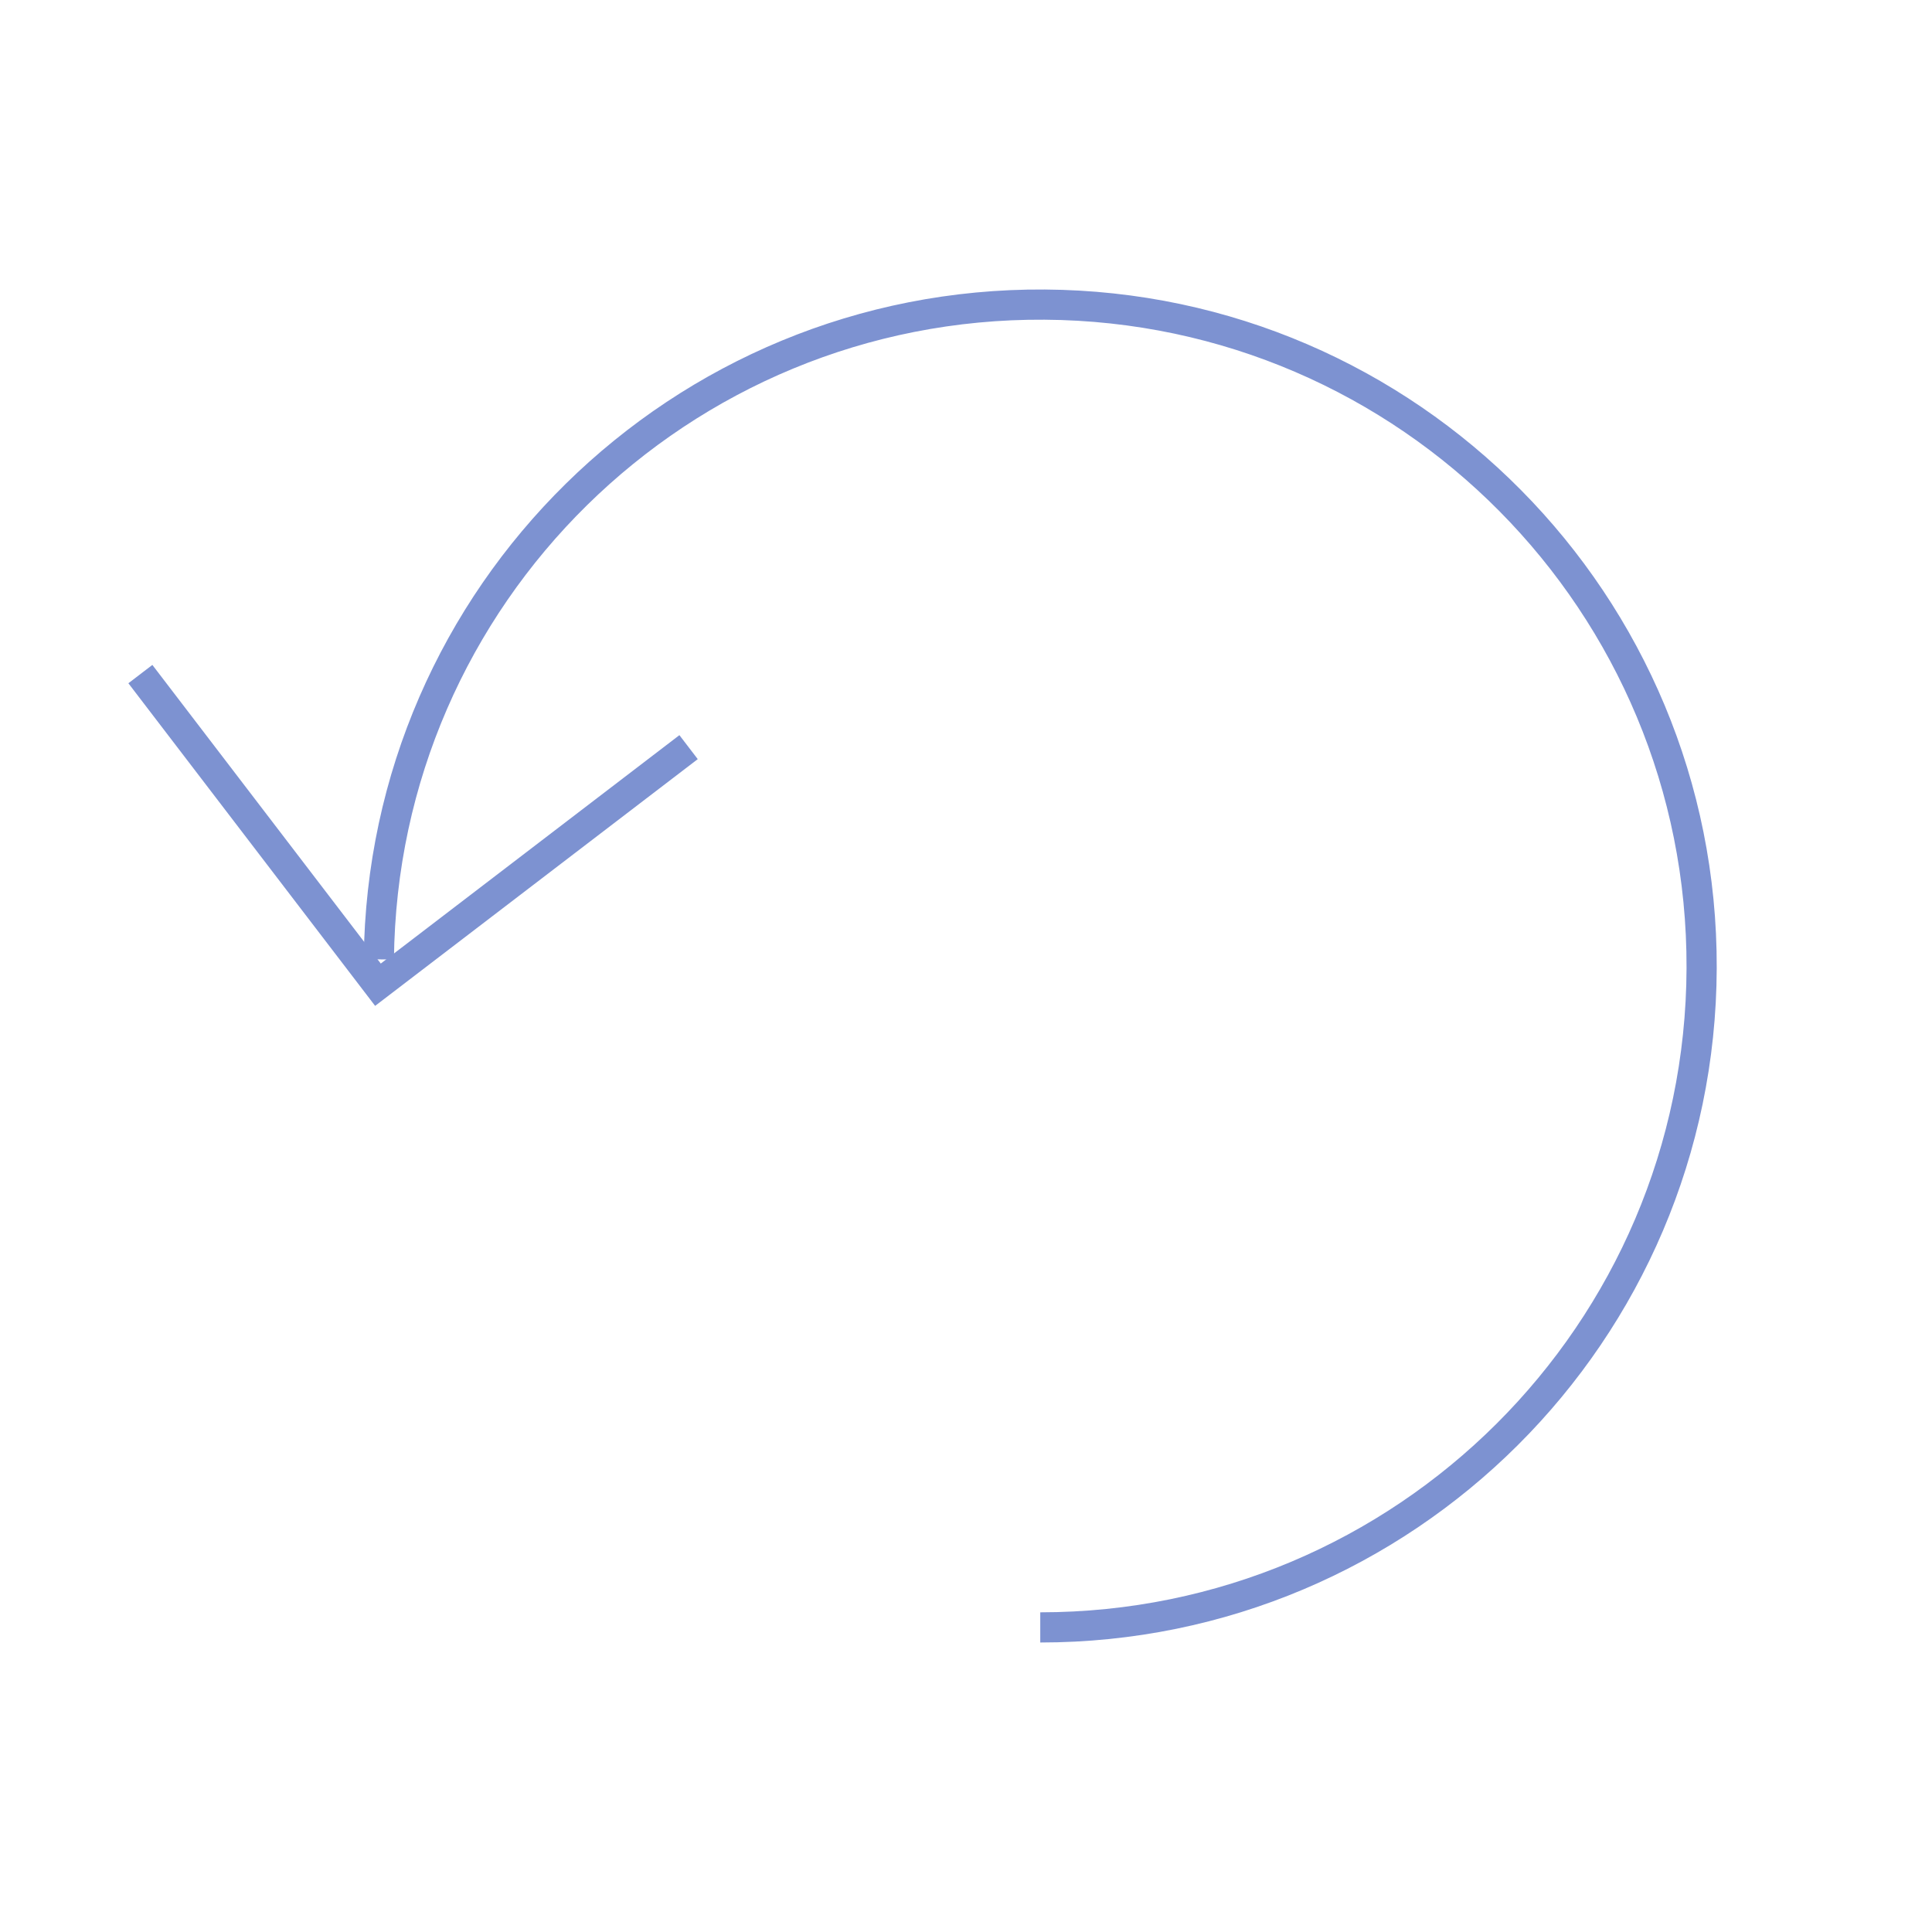
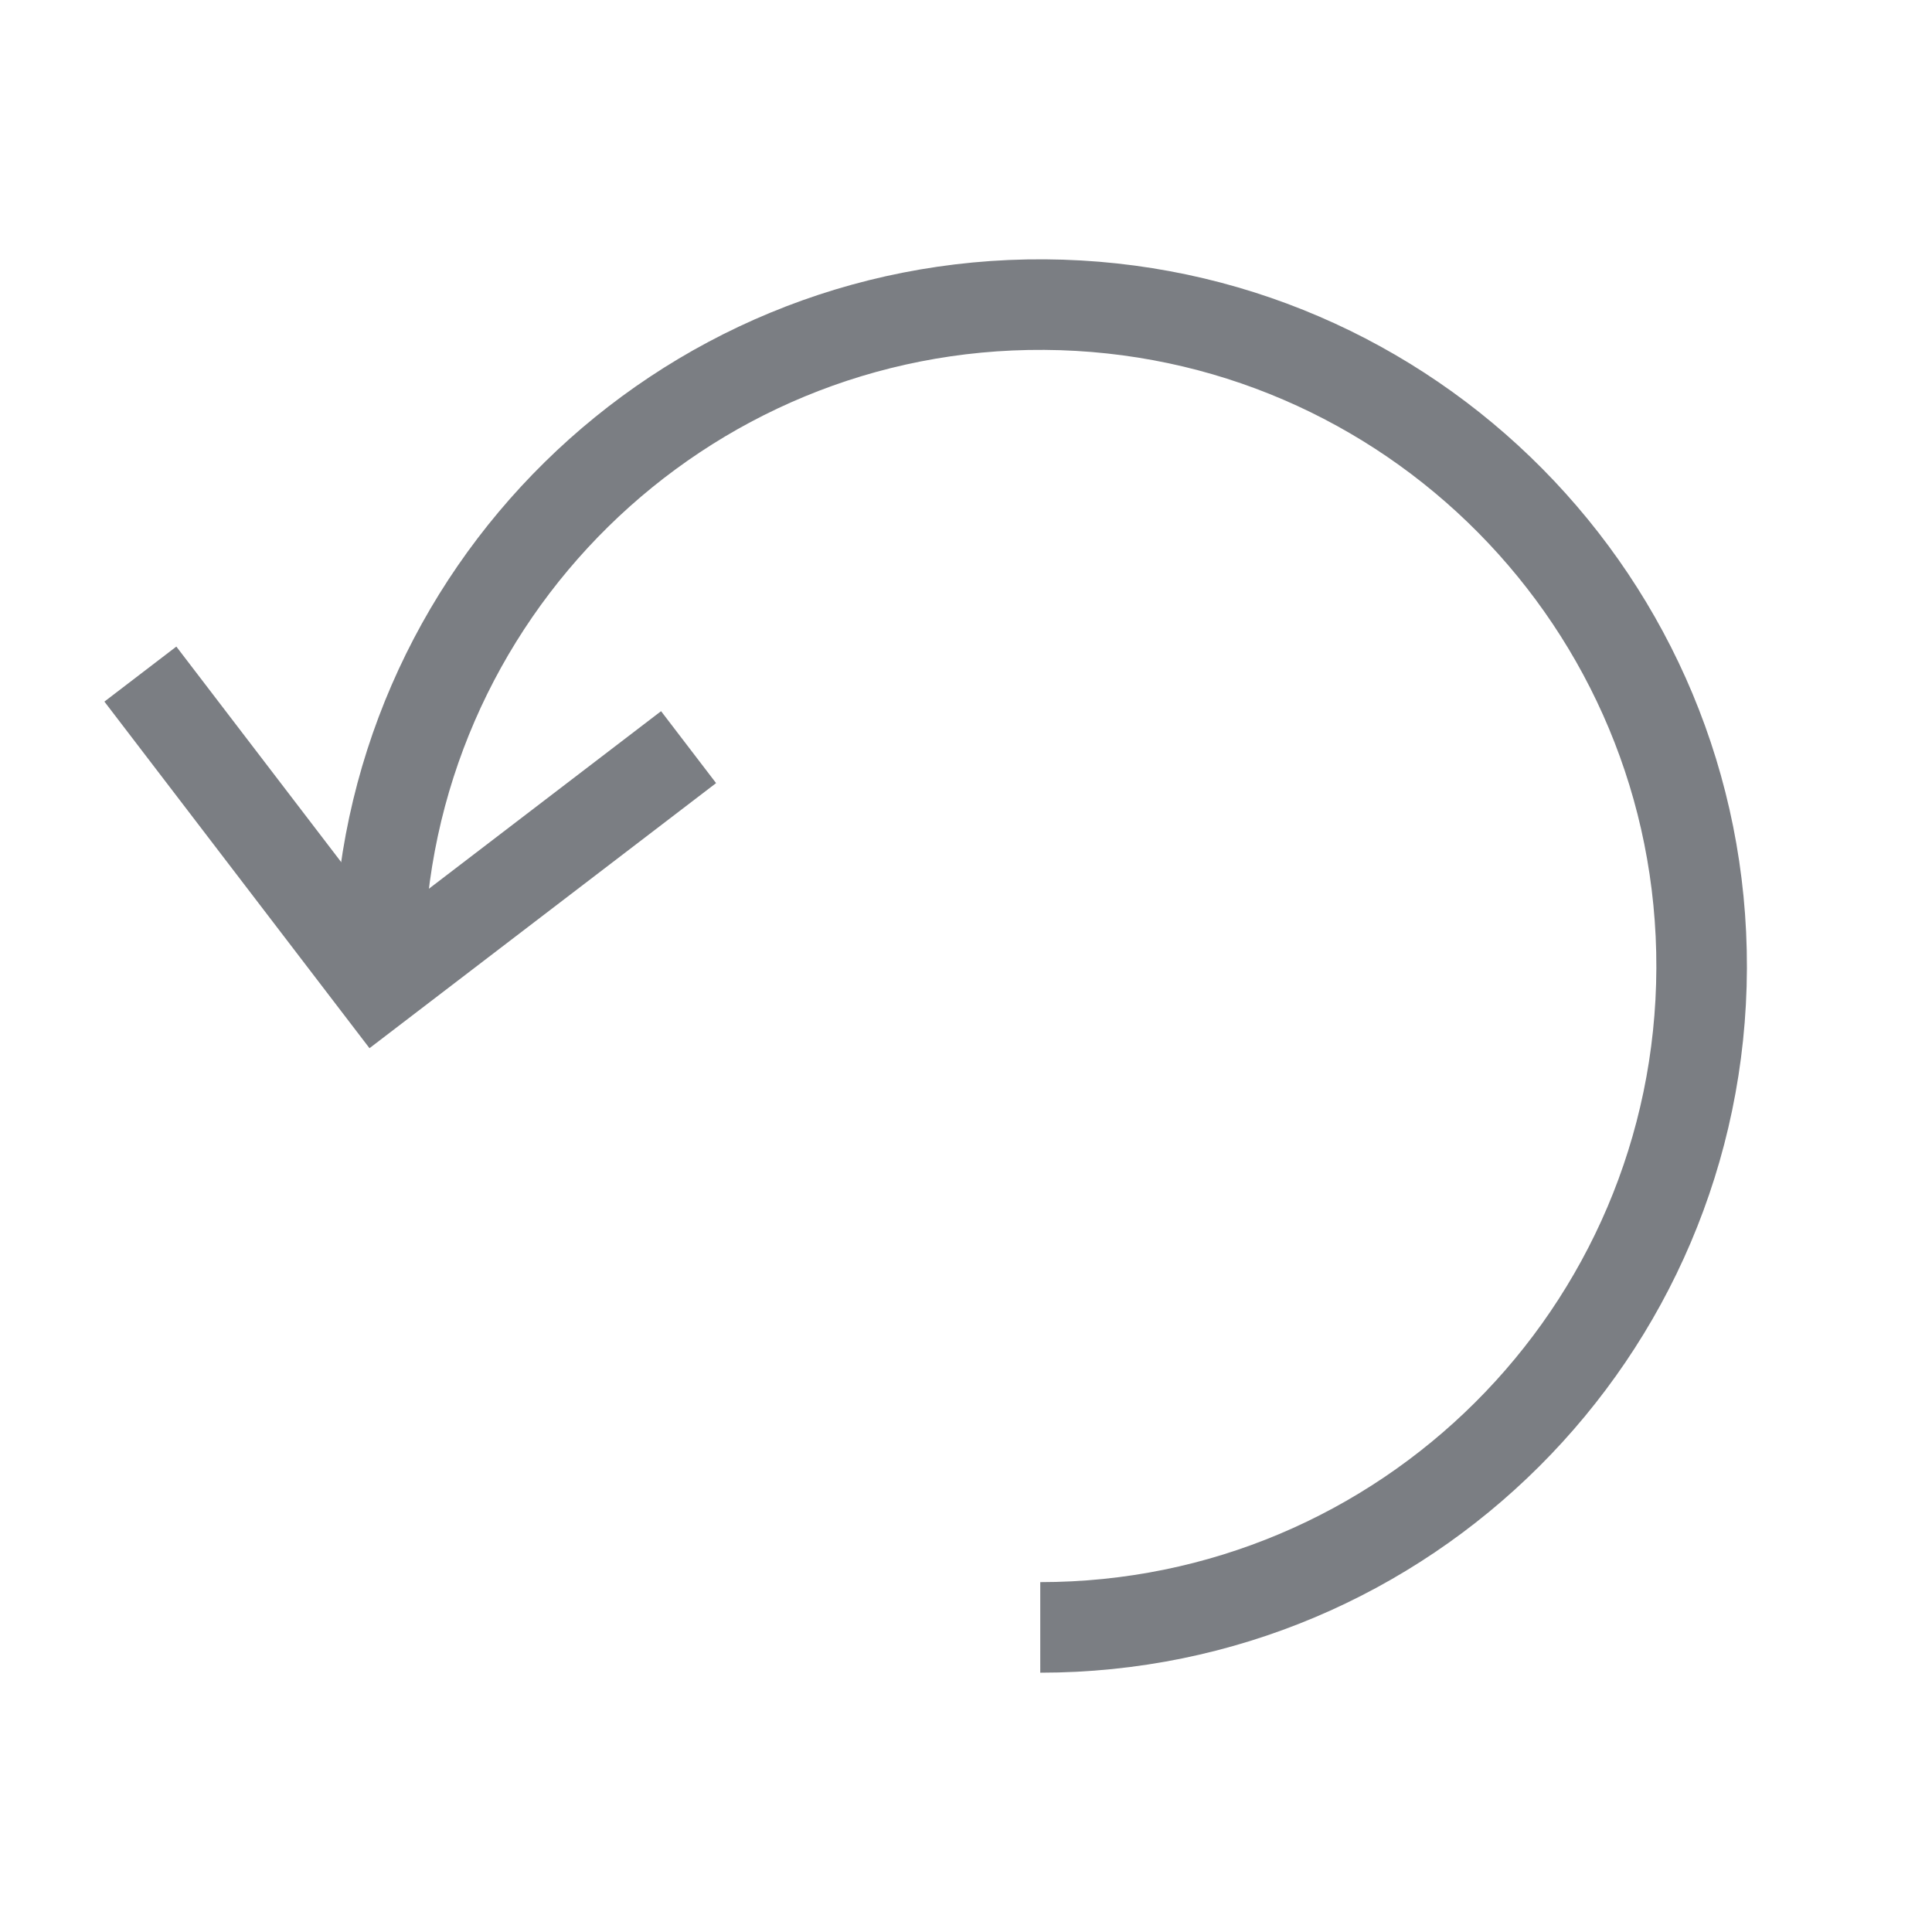
- <svg xmlns="http://www.w3.org/2000/svg" viewBox="0 0 64 64" strokeWidth="3" stroke="#7d92d1" fill="none">
+ <svg xmlns="http://www.w3.org/2000/svg" viewBox="0 0 64 64" stroke-width="3" stroke="#7b7e83" fill="none">
  <path d="M34.46,53.91A21.91,21.91,0,1,0,12.55,31.78" />
  <polyline points="4.65 22.33 12.52 32.62 22.81 24.75" />
</svg>
